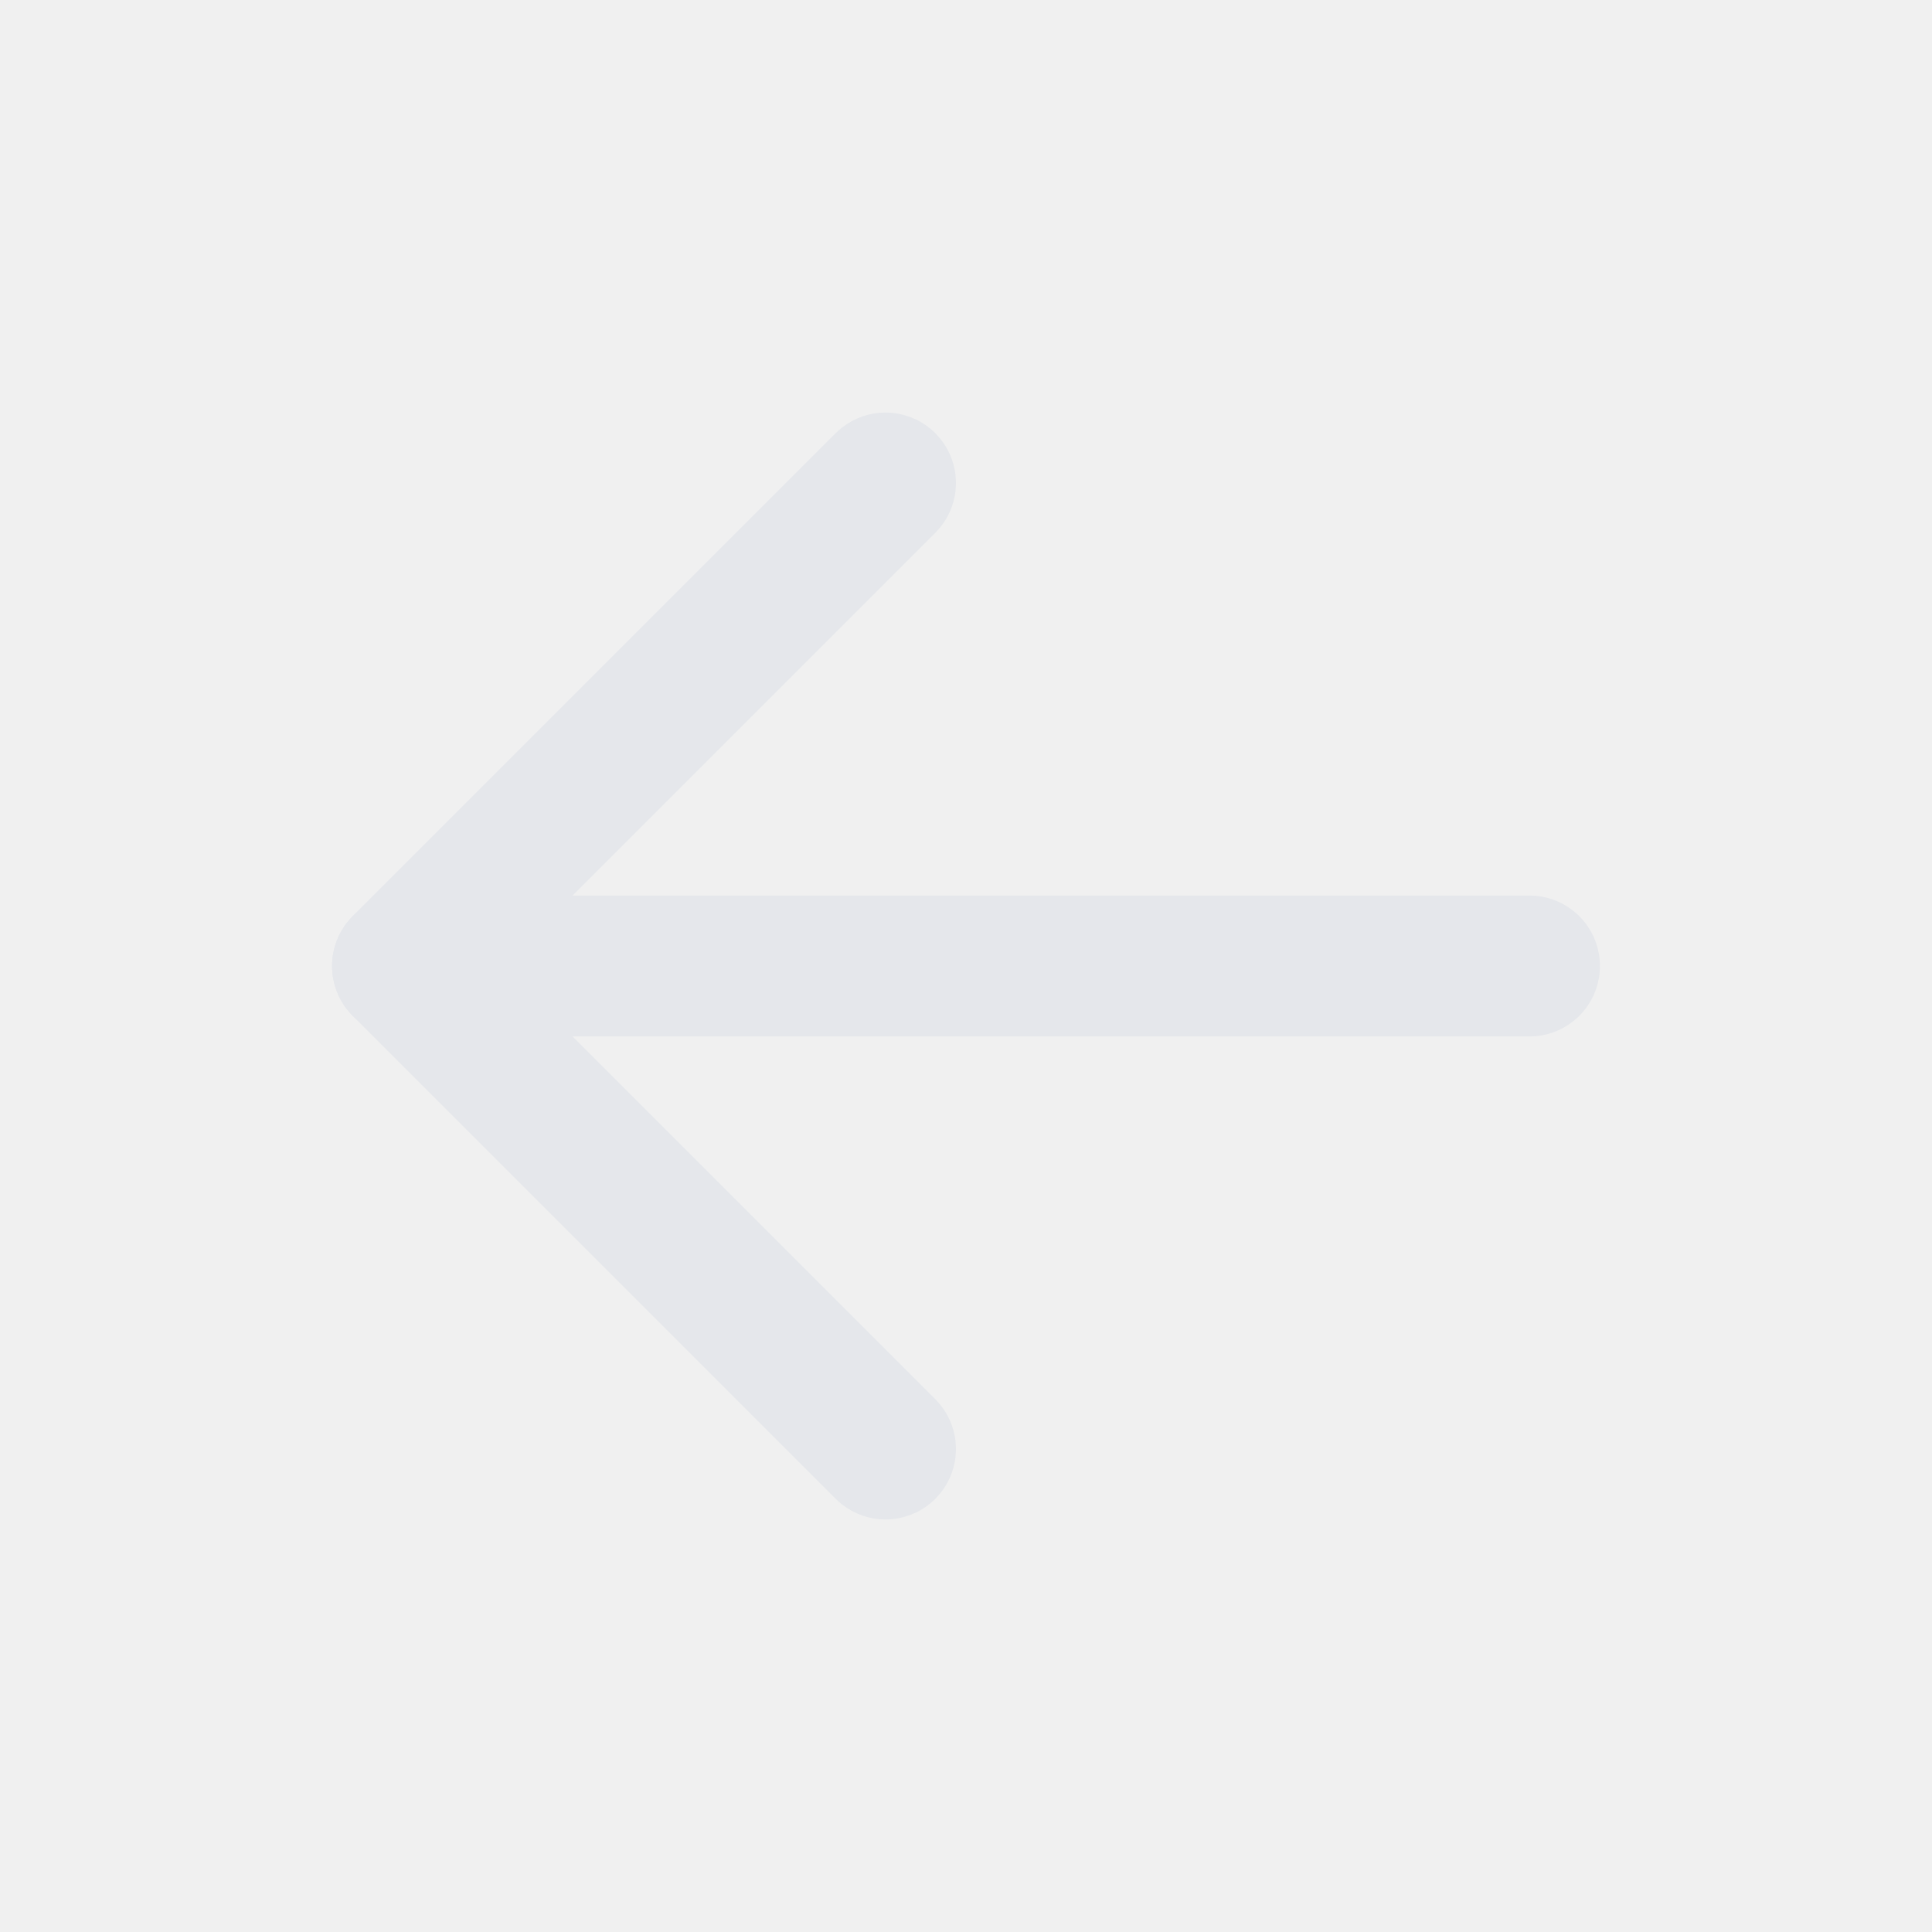
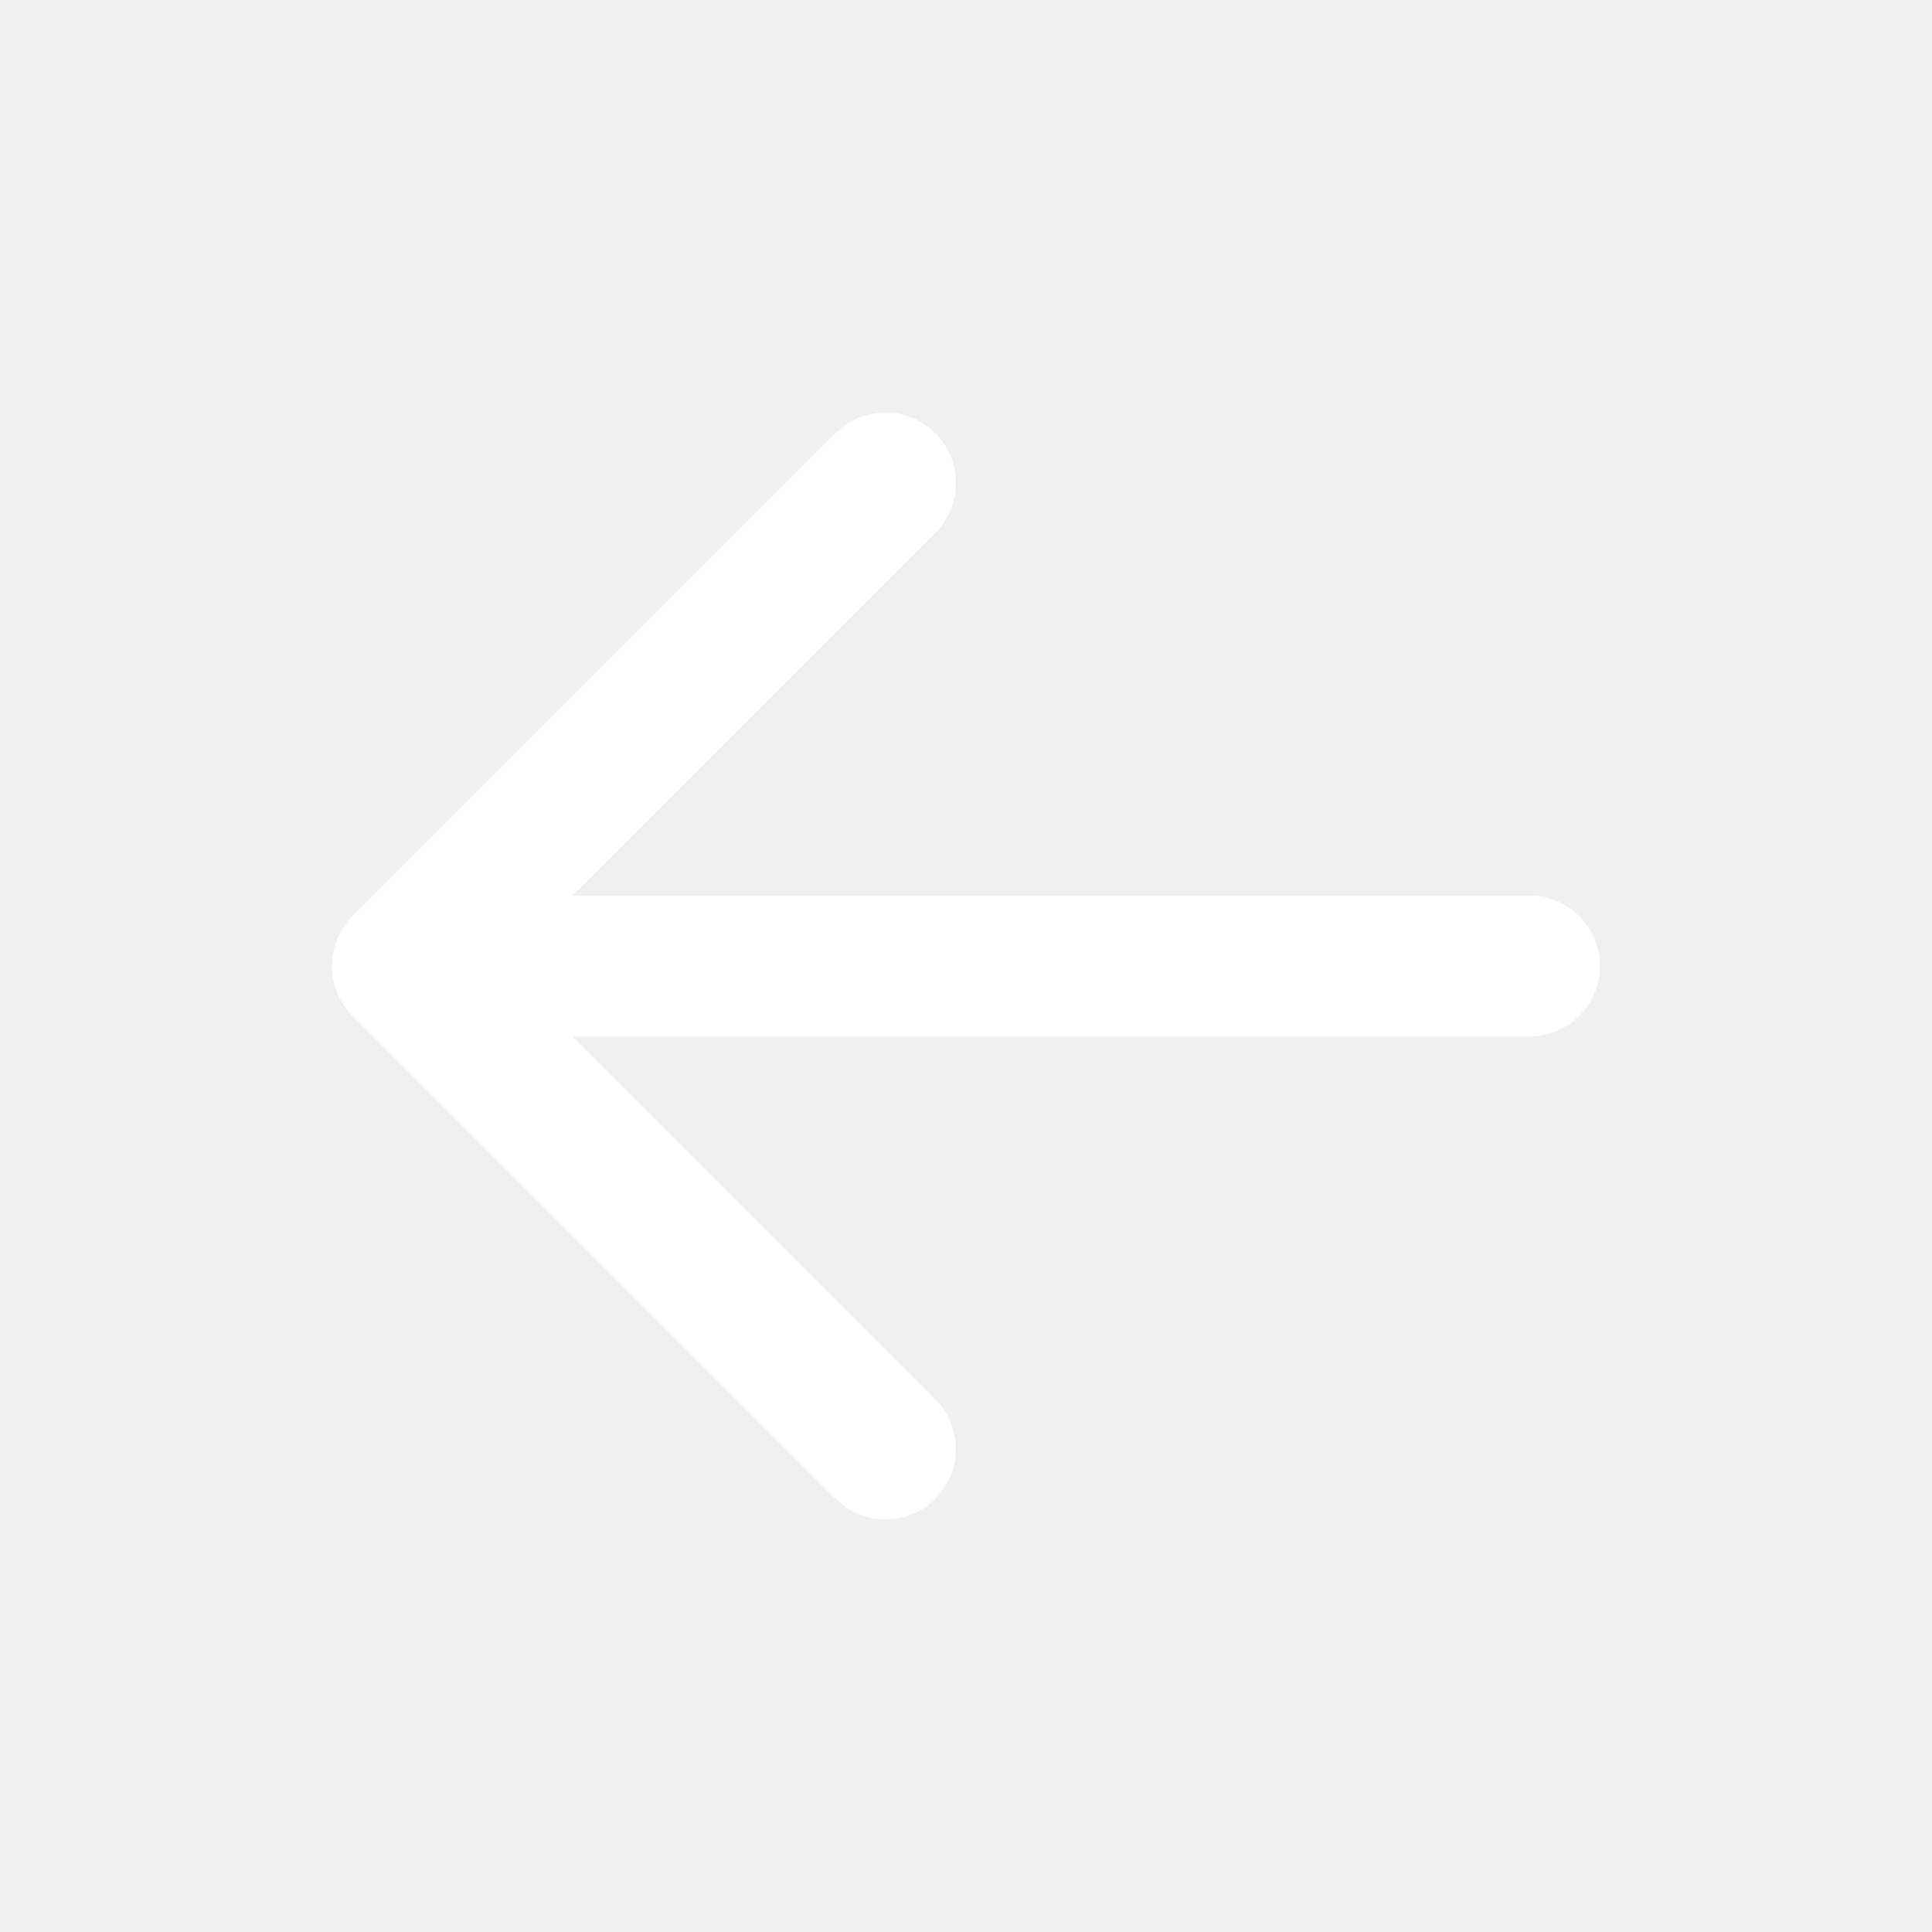
- <svg xmlns="http://www.w3.org/2000/svg" width="24" height="24" viewBox="0 0 24 24" fill="none" stroke="#e5e7eb" stroke-width="1.75" stroke-linecap="round" stroke-linejoin="round">
+ <svg xmlns="http://www.w3.org/2000/svg" width="24" height="24" viewBox="0 0 24 24" fill="none" stroke="#FFFFFF" stroke-width="1.75" stroke-linecap="round" stroke-linejoin="round">
  <line x1="19" y1="12" x2="5" y2="12" />
  <polyline points="11 18 5 12 11 6" />
</svg>
